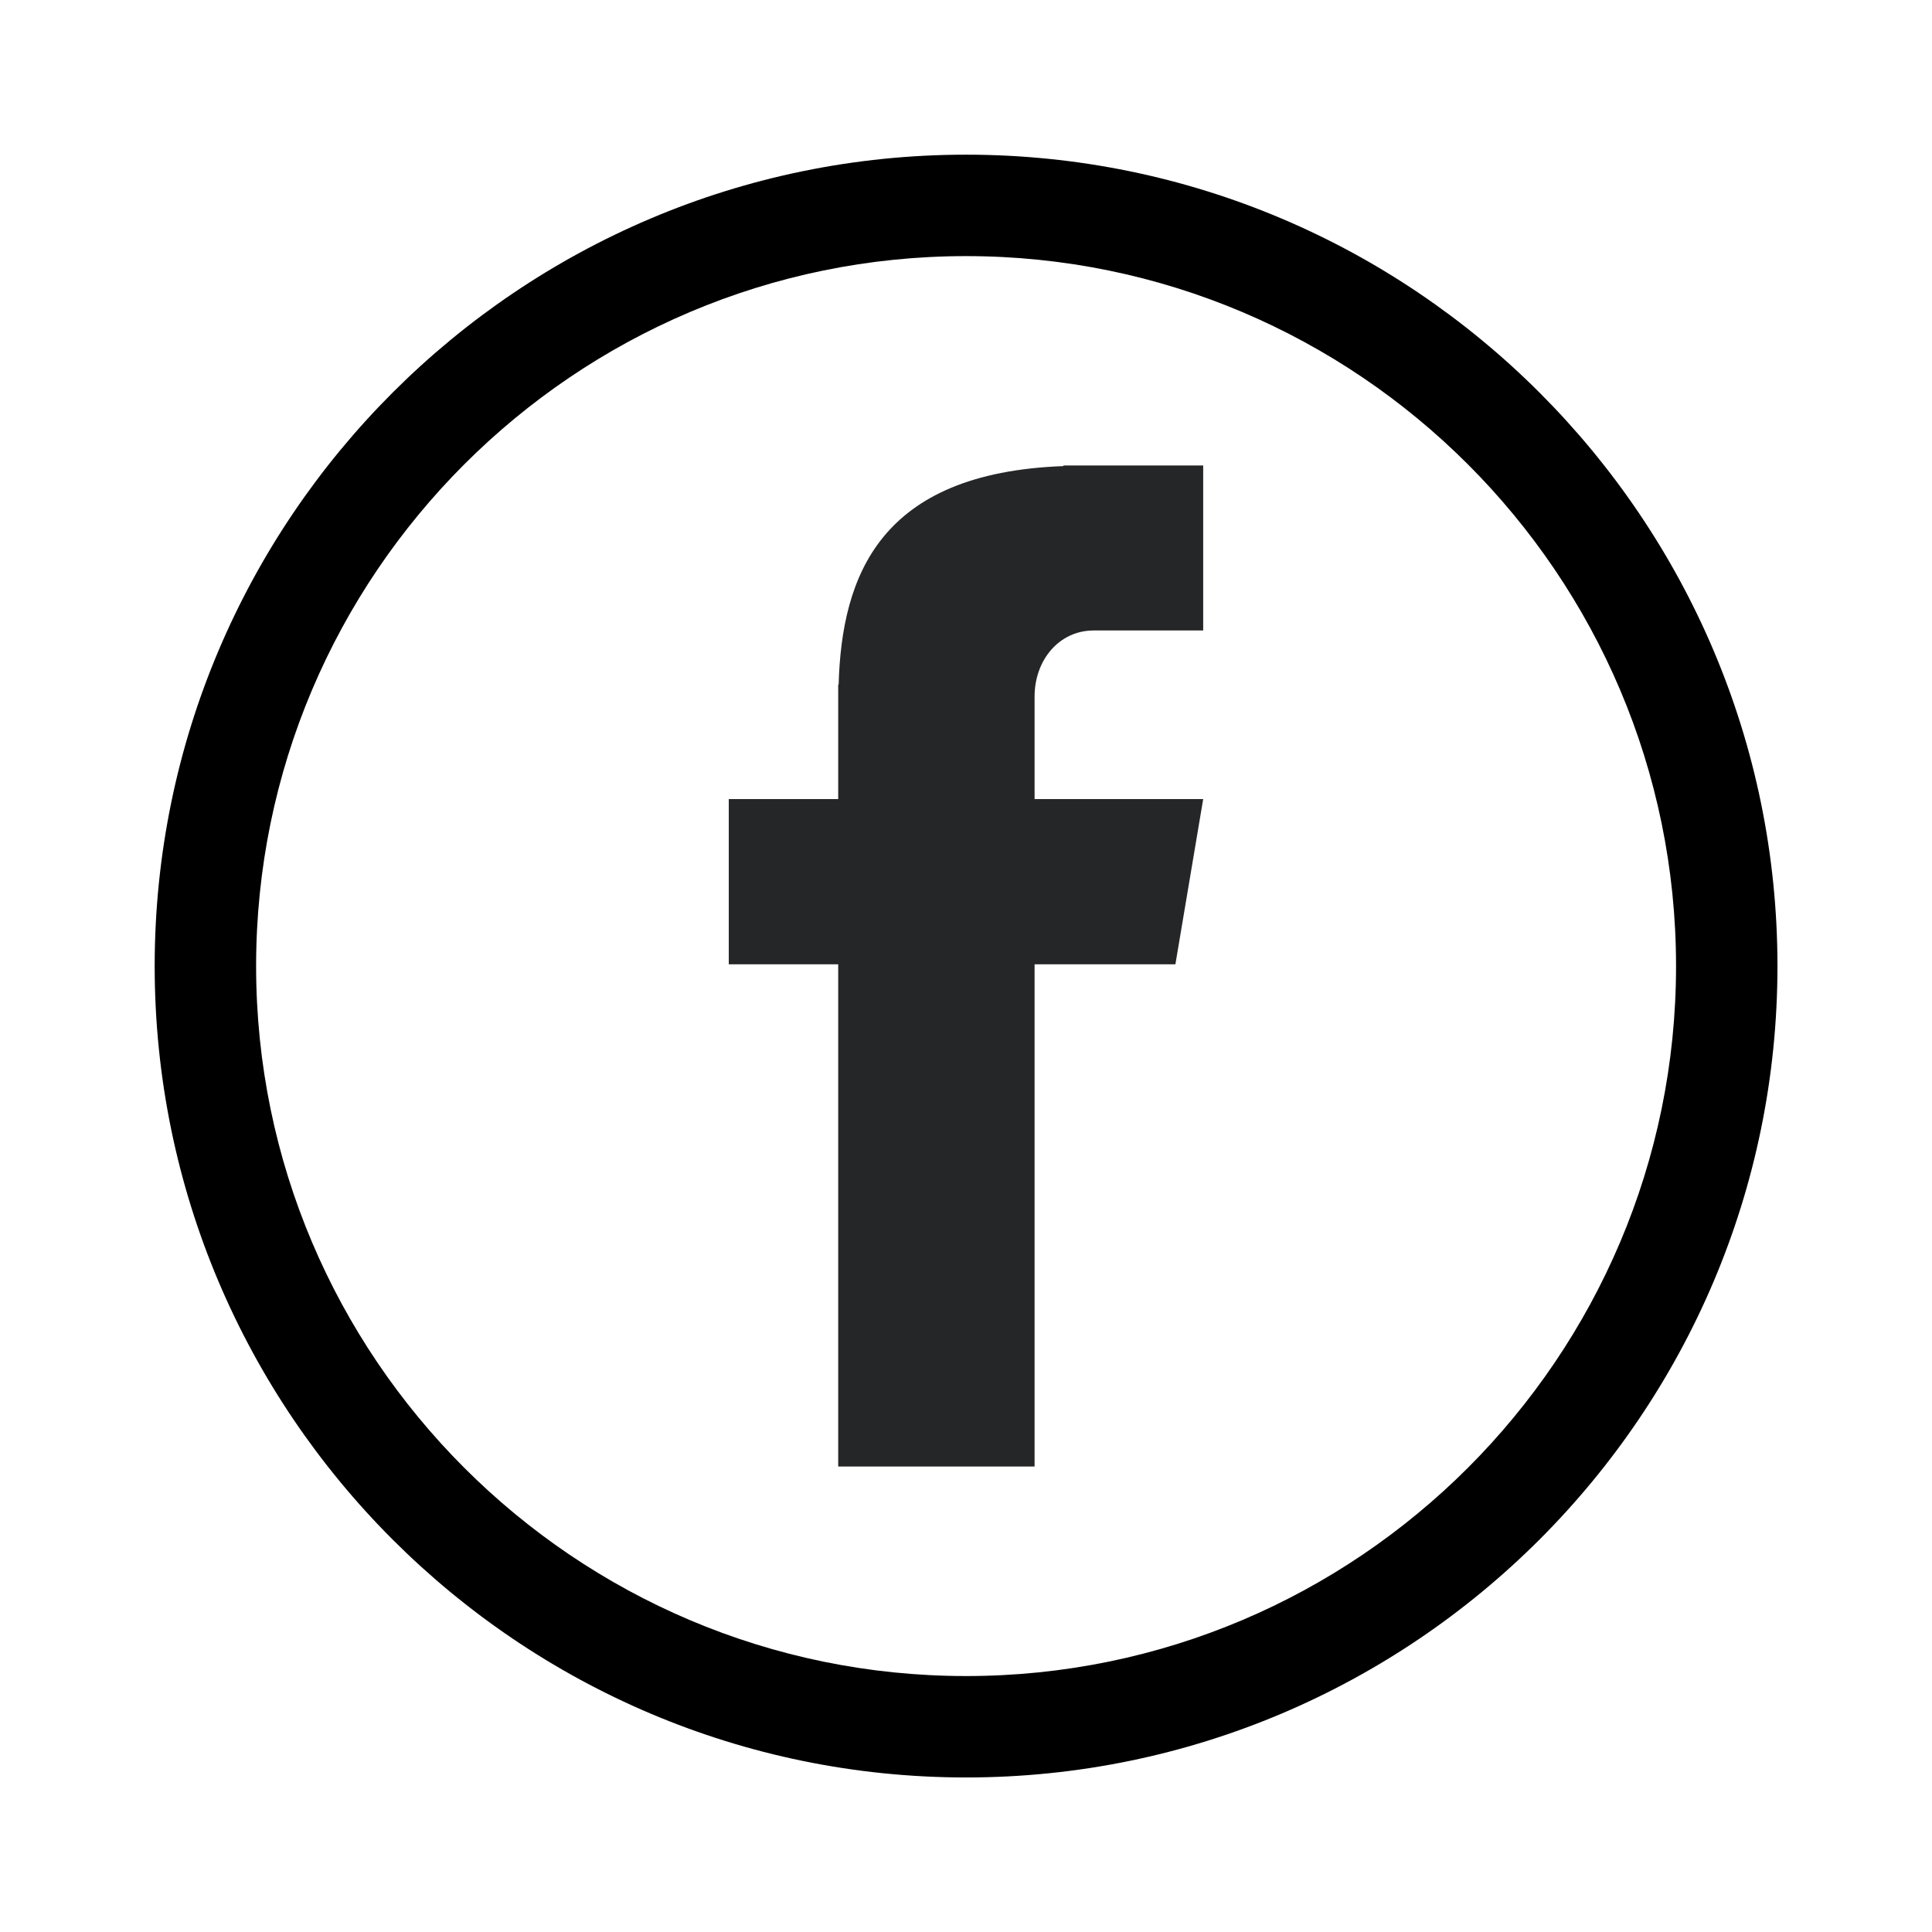
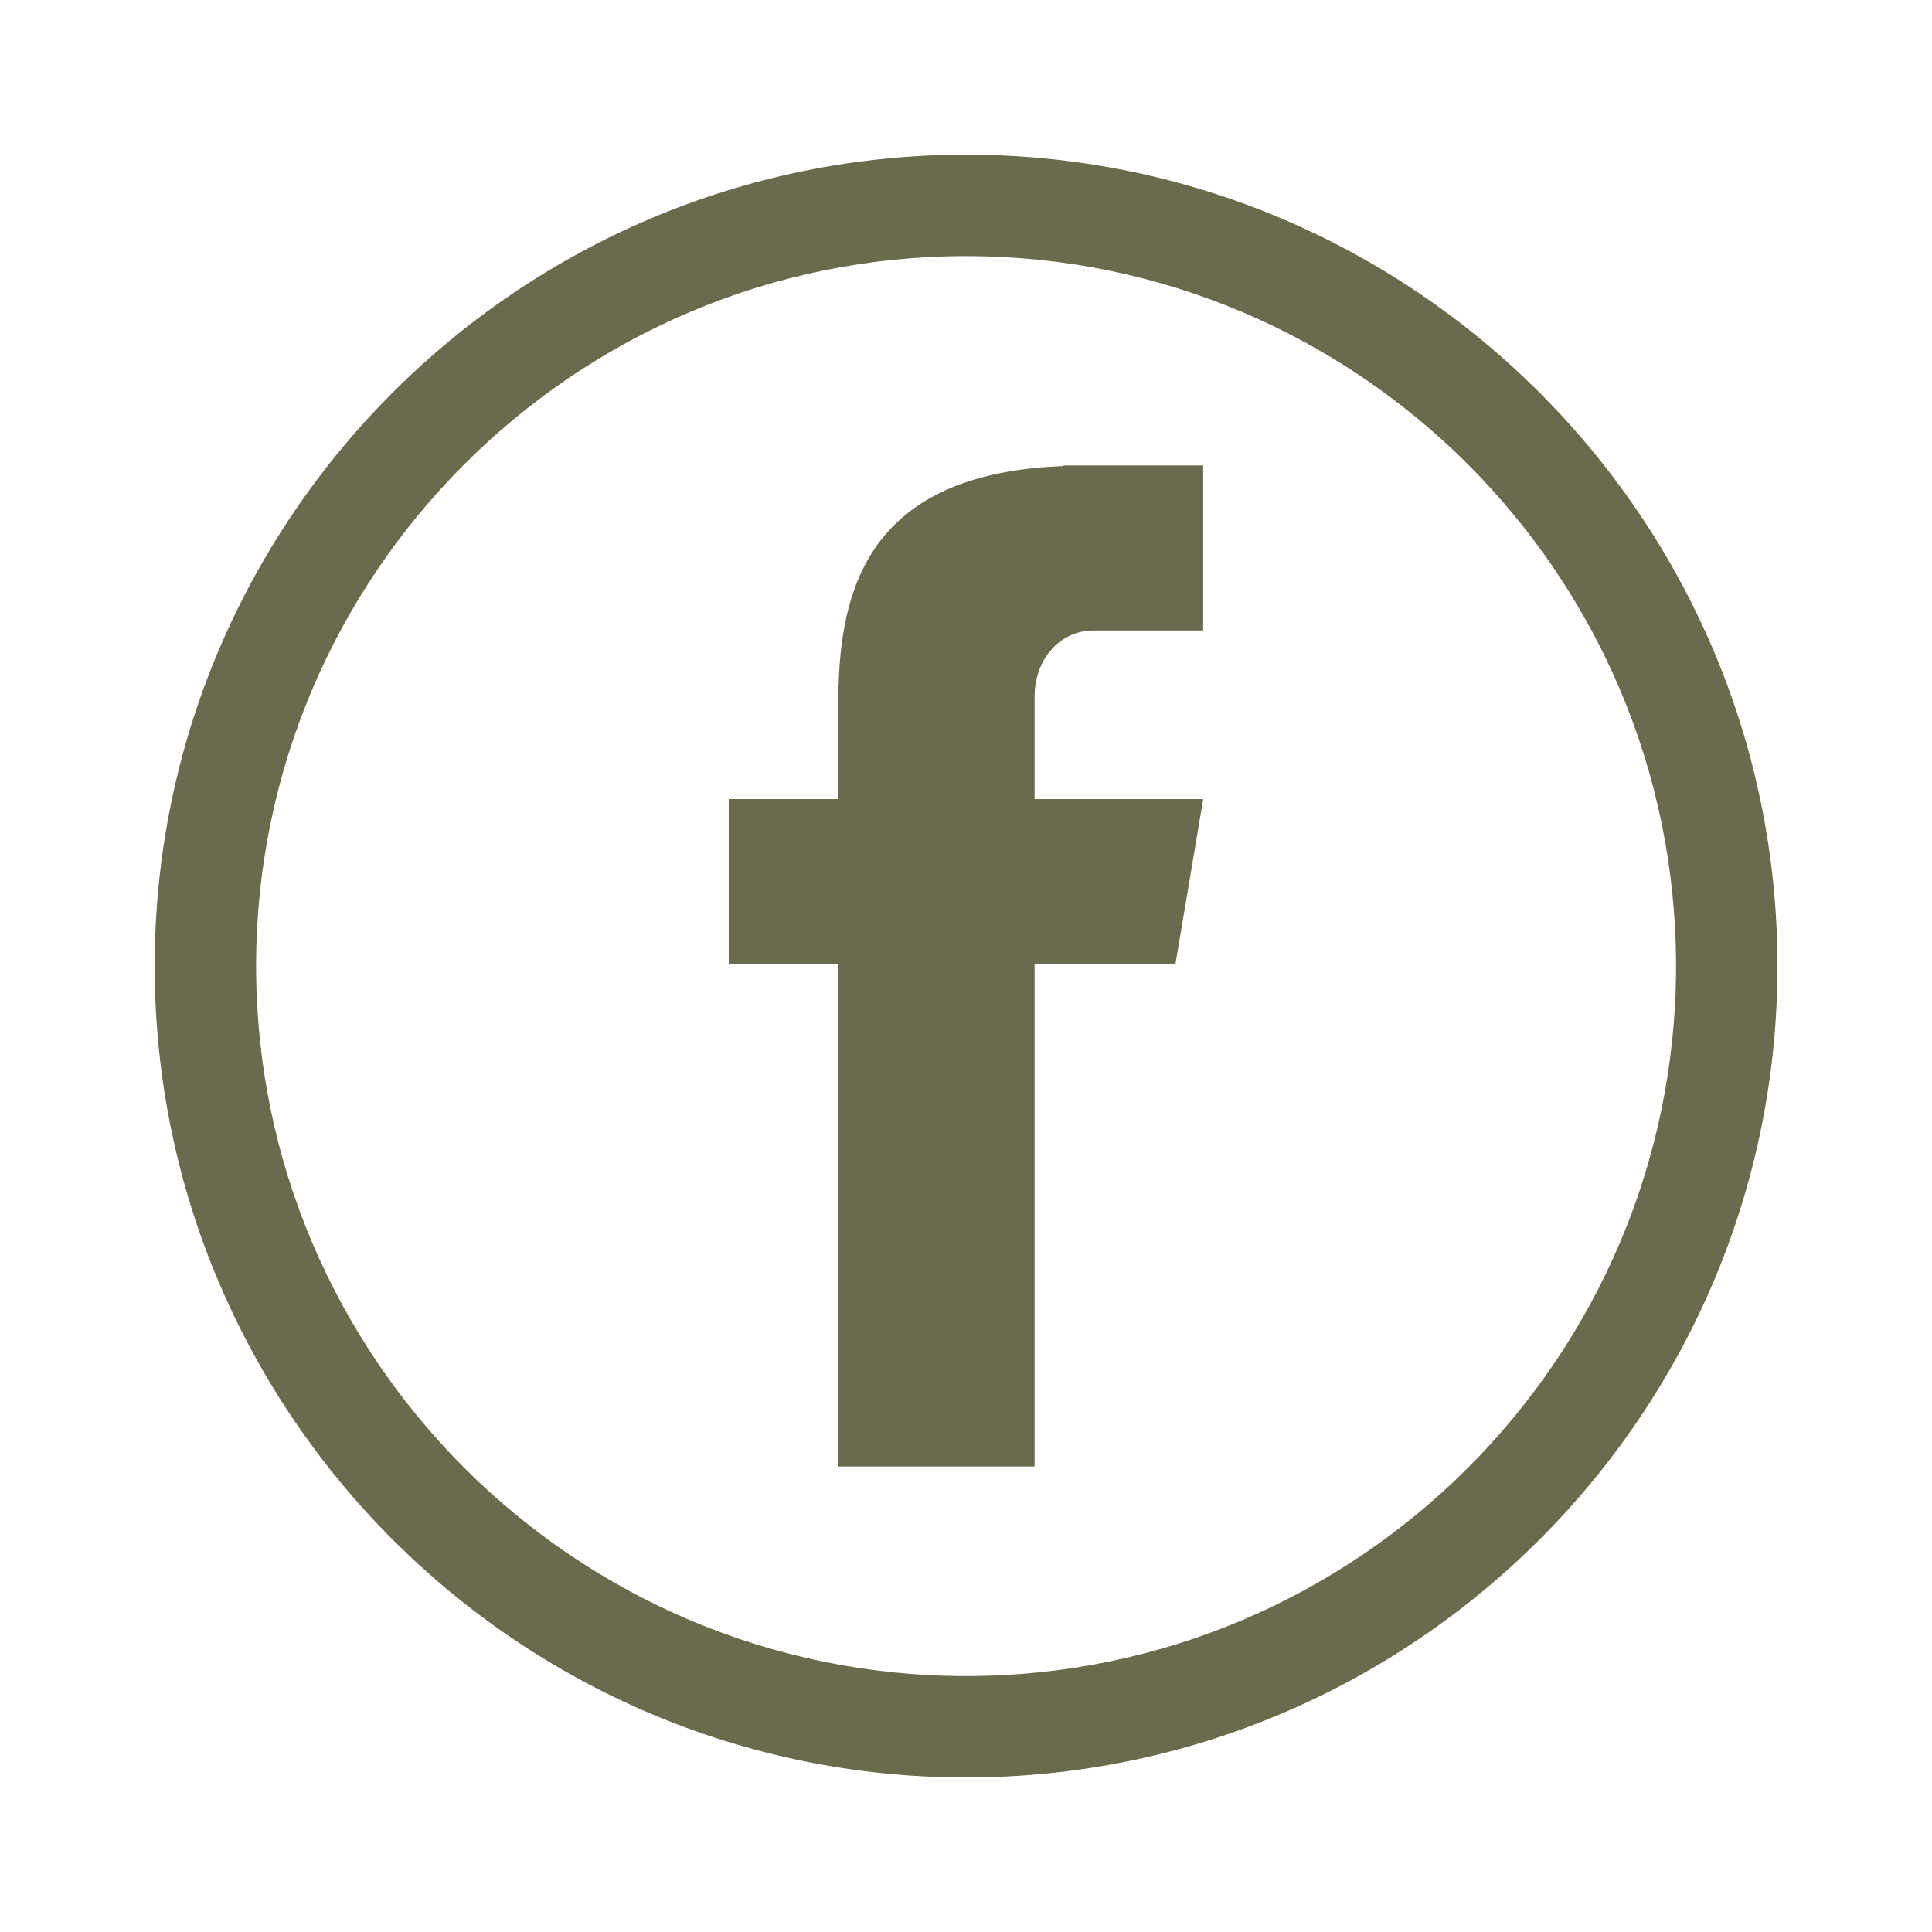
<svg xmlns="http://www.w3.org/2000/svg" width="500" zoomAndPan="magnify" viewBox="0 0 375 375" height="500" preserveAspectRatio="xMidYMid meet" version="1.0">
  <defs>
    <clipPath id="33f024bfc4">
      <path d="M 141.453 90.047 L 233.703 90.047 L 233.703 285 L 141.453 285 Z M 141.453 90.047 " clip-rule="nonzero" />
    </clipPath>
    <clipPath id="c23b3027f7">
      <path d="M 30.062 30.062 L 345.062 30.062 L 345.062 345.062 L 30.062 345.062 Z M 30.062 30.062 " clip-rule="nonzero" />
    </clipPath>
  </defs>
  <g clip-path="url(#33f024bfc4)">
-     <path fill="#252627" d="M 212.293 122.375 L 233.539 122.375 L 233.539 90.348 L 206.41 90.348 L 206.41 90.469 C 170.746 91.777 163.391 111.754 162.777 132.875 L 162.695 132.875 L 162.695 155.102 L 141.453 155.102 L 141.453 187.172 L 162.695 187.172 L 162.695 284.648 L 200.812 284.648 L 200.812 187.172 L 228.145 187.172 L 233.539 155.102 L 200.812 155.102 L 200.812 135.203 C 200.812 128.137 205.555 122.375 212.293 122.375 Z M 212.293 122.375 " fill-opacity="1" fill-rule="nonzero" />
+     <path fill="#696B4C" d="M 212.293 122.375 L 233.539 122.375 L 233.539 90.348 L 206.41 90.348 L 206.41 90.469 C 170.746 91.777 163.391 111.754 162.777 132.875 L 162.695 132.875 L 162.695 155.102 L 141.453 155.102 L 141.453 187.172 L 162.695 187.172 L 162.695 284.648 L 200.812 284.648 L 200.812 187.172 L 228.145 187.172 L 233.539 155.102 L 200.812 155.102 L 200.812 135.203 C 200.812 128.137 205.555 122.375 212.293 122.375 Z M 212.293 122.375 " fill-opacity="1" fill-rule="nonzero" />
  </g>
  <g clip-path="url(#c23b3027f7)">
-     <path fill="#000000" d="M 187.516 30.023 C 100.68 30.023 30.023 100.68 30.023 187.516 C 30.023 274.352 100.68 345.004 187.516 345.004 C 274.352 345.004 345.004 274.352 345.004 187.516 C 345.004 100.68 274.352 30.023 187.516 30.023 Z M 187.516 325.32 C 111.527 325.32 49.711 263.484 49.711 187.516 C 49.711 111.547 111.527 49.711 187.516 49.711 C 263.504 49.711 325.32 111.547 325.32 187.516 C 325.32 263.484 263.504 325.32 187.516 325.32 Z M 187.516 325.32 " fill-opacity="1" fill-rule="nonzero" />
+     <path fill="#696B4C" d="M 187.516 30.023 C 100.68 30.023 30.023 100.68 30.023 187.516 C 30.023 274.352 100.68 345.004 187.516 345.004 C 274.352 345.004 345.004 274.352 345.004 187.516 C 345.004 100.68 274.352 30.023 187.516 30.023 Z M 187.516 325.32 C 111.527 325.32 49.711 263.484 49.711 187.516 C 49.711 111.547 111.527 49.711 187.516 49.711 C 263.504 49.711 325.32 111.547 325.32 187.516 C 325.32 263.484 263.504 325.32 187.516 325.32 Z M 187.516 325.32 " fill-opacity="1" fill-rule="nonzero" />
  </g>
</svg>
